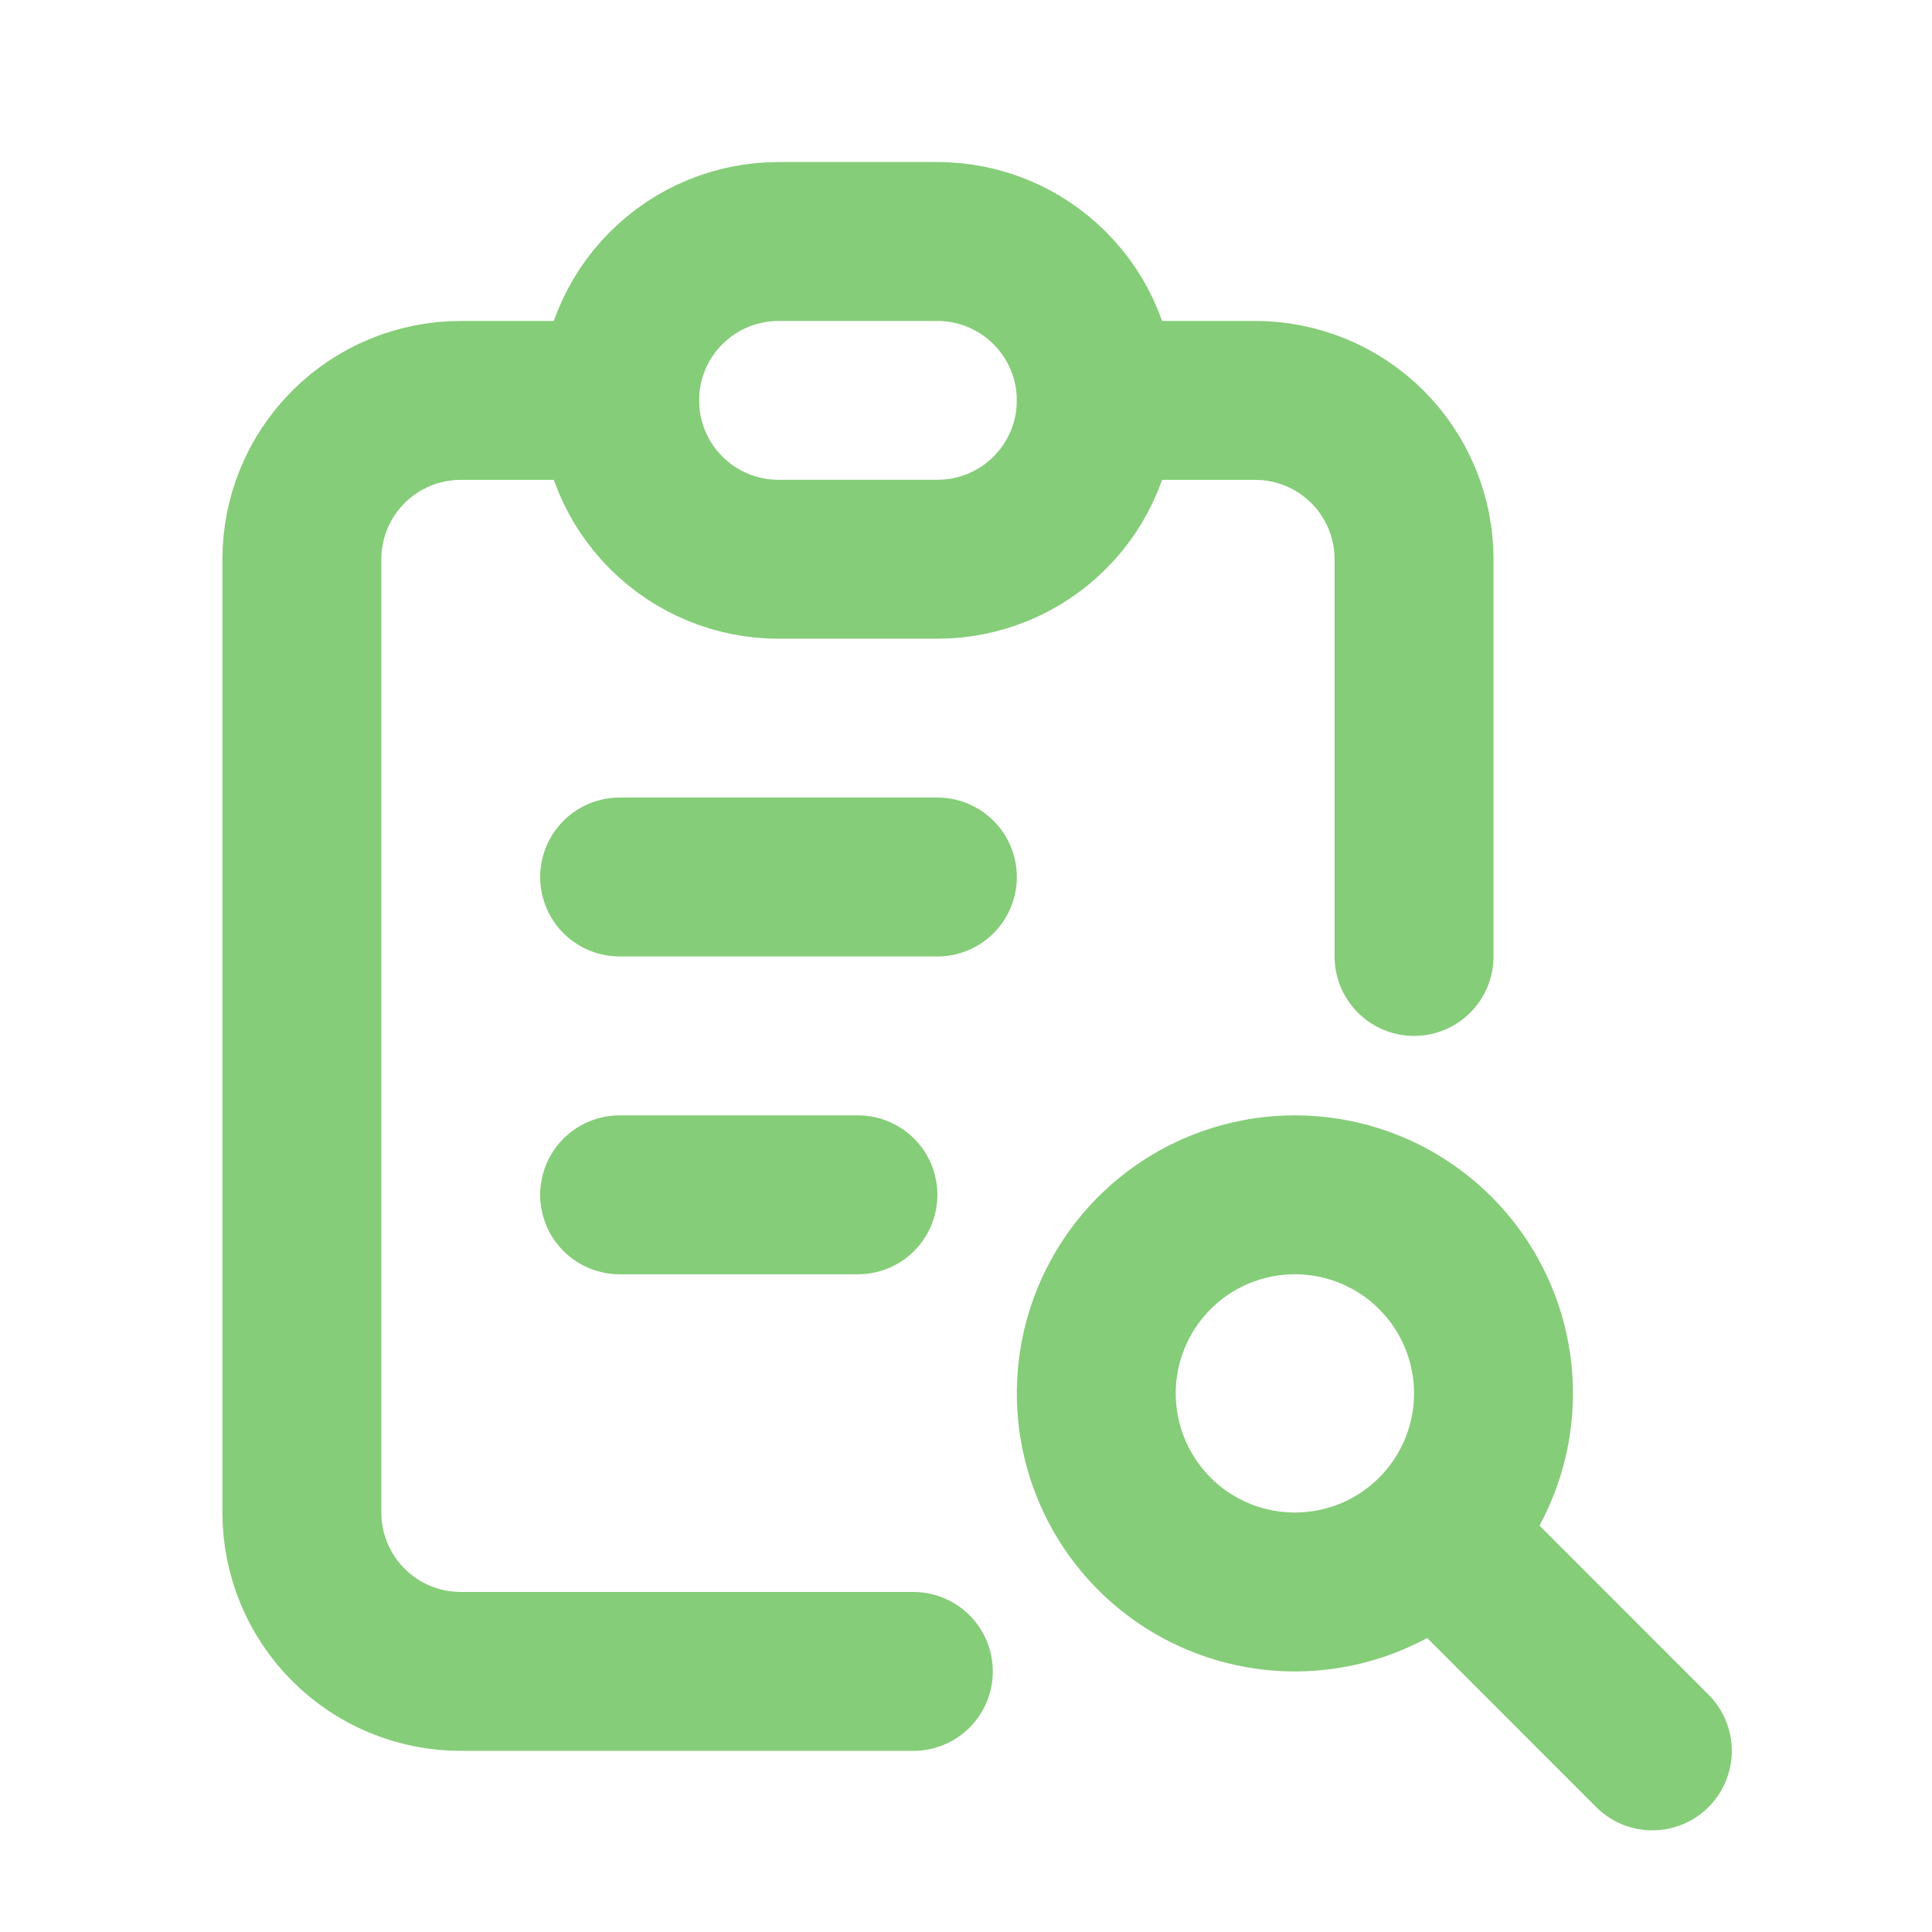
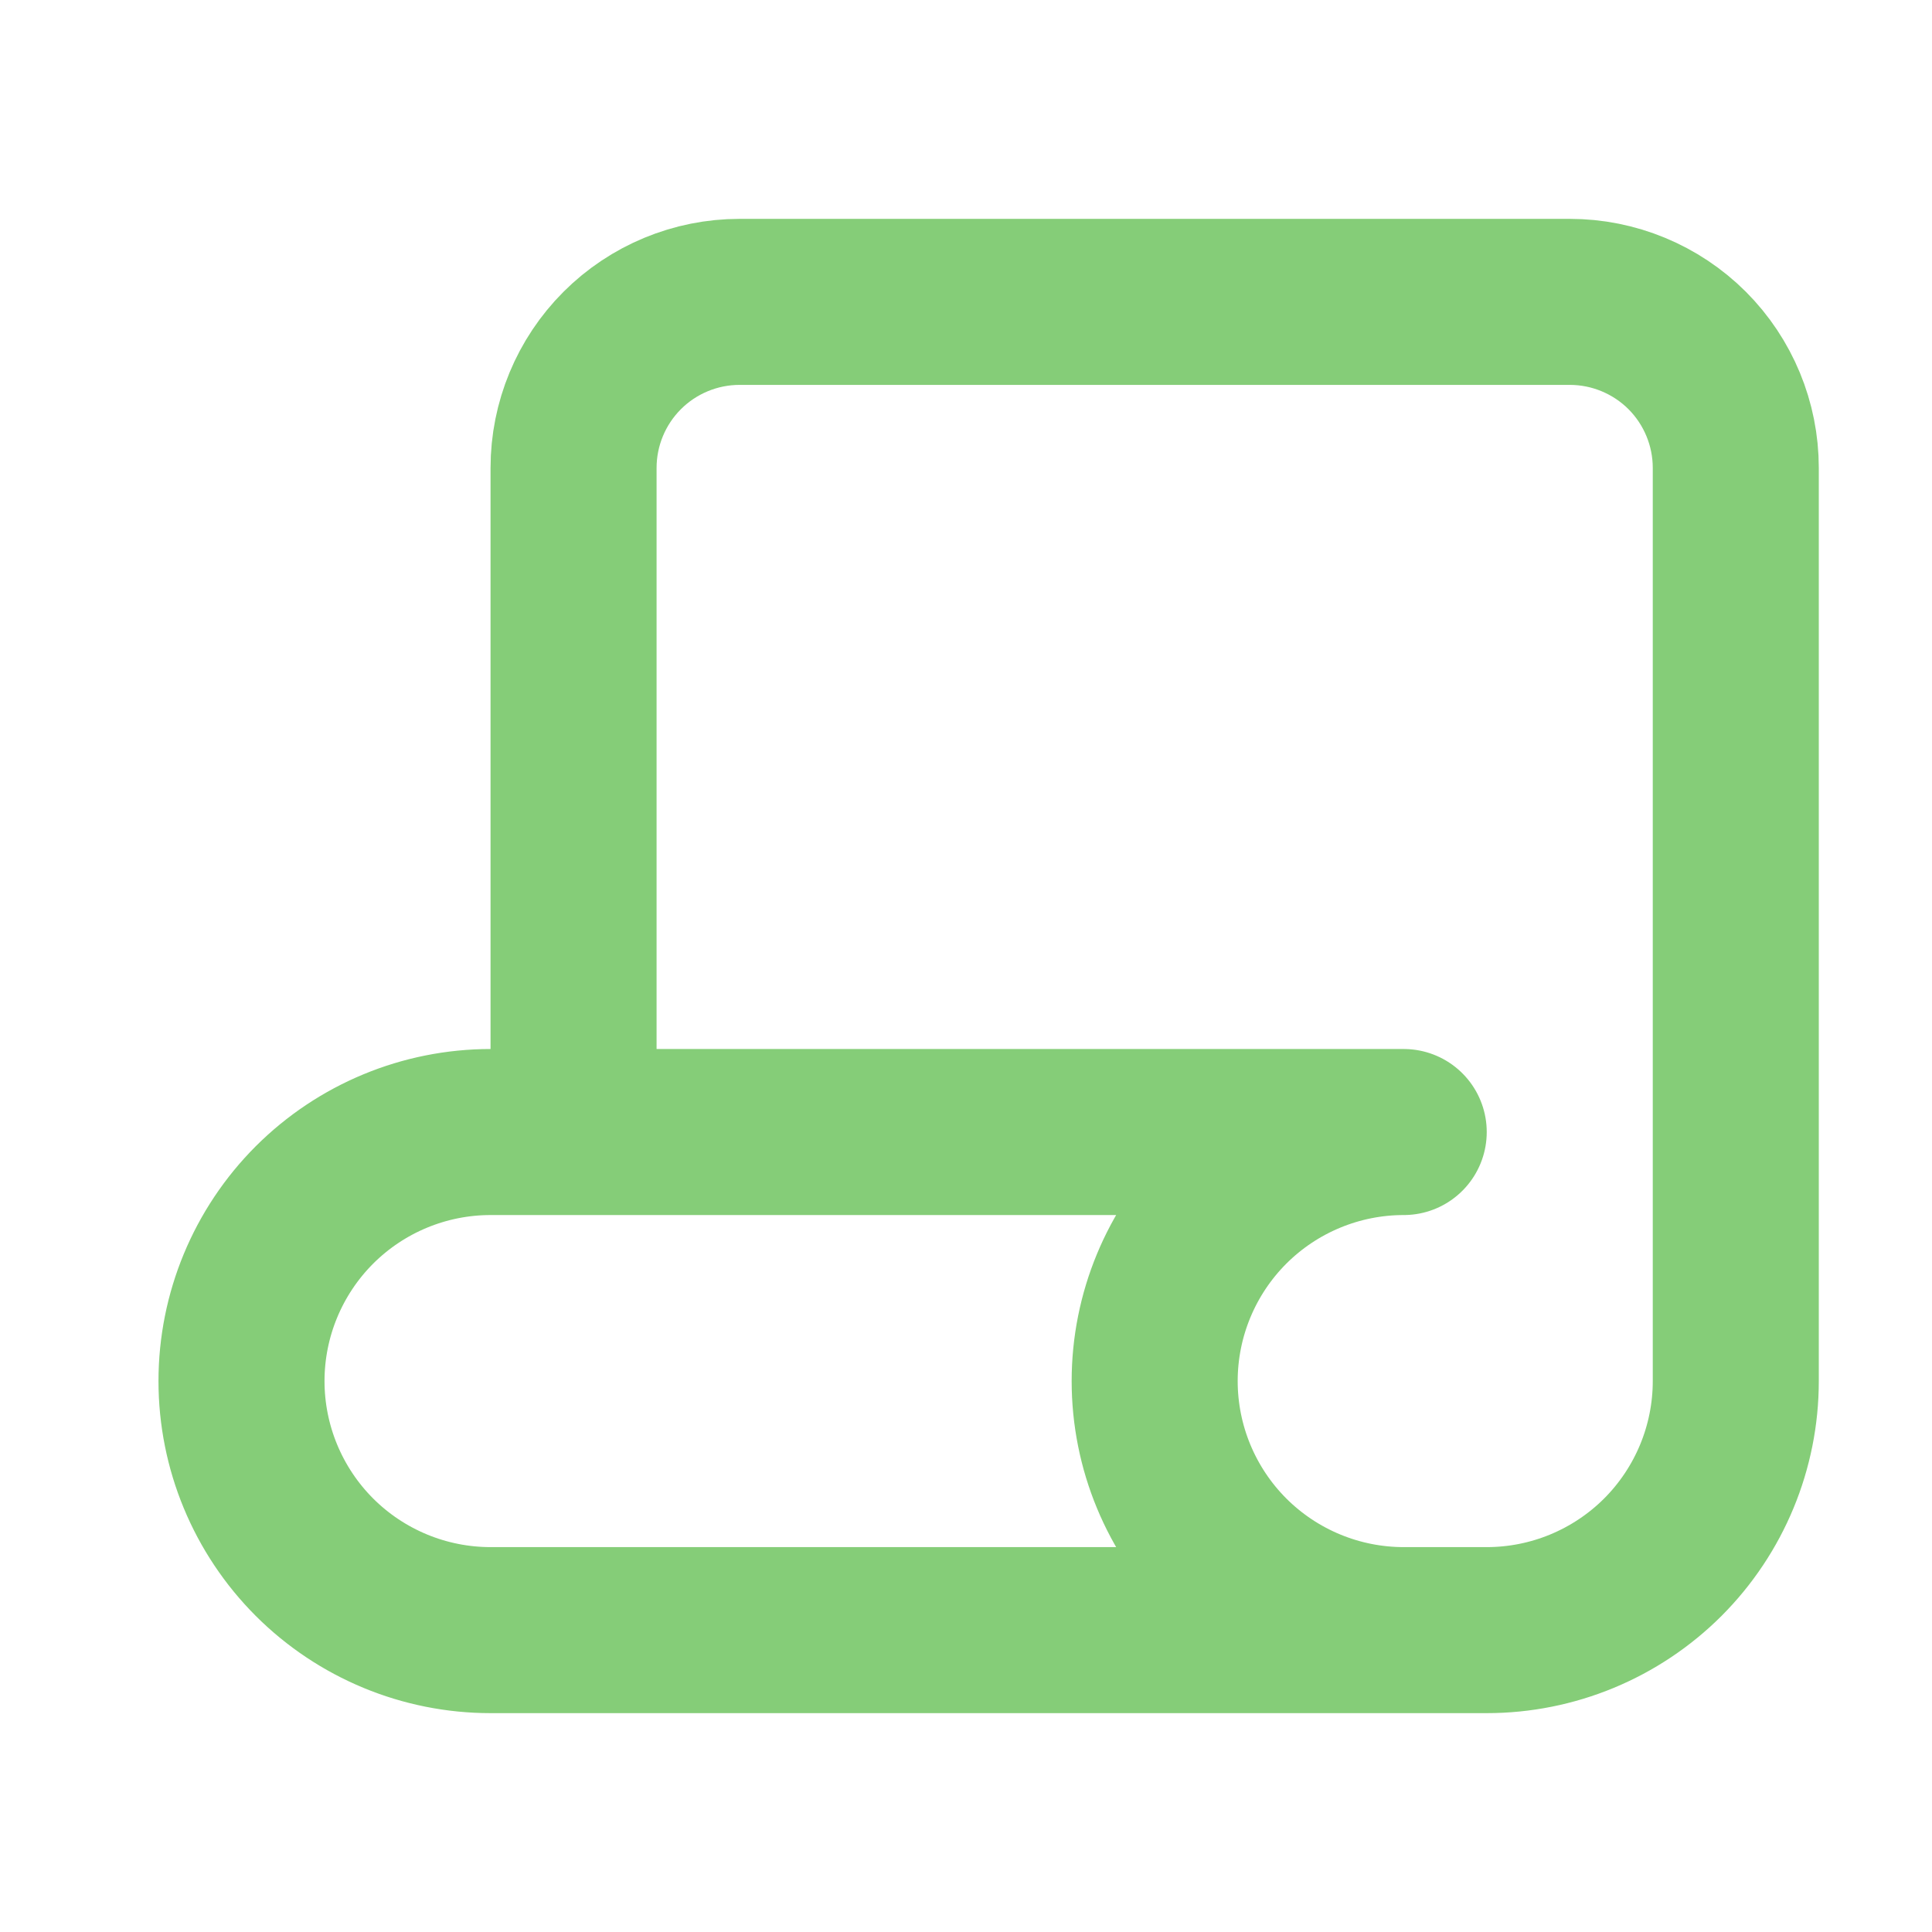
<svg xmlns="http://www.w3.org/2000/svg" width="32" height="32" viewBox="0 0 32 32" fill="none">
-   <path d="M10.263 6.632H7.632C6.934 6.632 6.264 6.909 5.771 7.402C5.277 7.896 5 8.565 5 9.263V25.053C5 25.751 5.277 26.42 5.771 26.913C6.264 27.407 6.934 27.684 7.632 27.684H15.128" stroke="#85CD78" stroke-width="2.632" stroke-linecap="round" stroke-linejoin="round" />
-   <path d="M23.421 15.842V9.263C23.421 8.565 23.144 7.896 22.65 7.402C22.157 6.909 21.487 6.632 20.79 6.632H18.158" stroke="#85CD78" stroke-width="2.632" stroke-linecap="round" stroke-linejoin="round" />
-   <path d="M10.263 6.632C10.263 5.934 10.54 5.264 11.034 4.771C11.527 4.277 12.197 4 12.895 4H15.526C16.224 4 16.894 4.277 17.387 4.771C17.881 5.264 18.158 5.934 18.158 6.632C18.158 7.33 17.881 7.999 17.387 8.492C16.894 8.986 16.224 9.263 15.526 9.263H12.895C12.197 9.263 11.527 8.986 11.034 8.492C10.54 7.999 10.263 7.33 10.263 6.632Z" stroke="#85CD78" stroke-width="2.632" stroke-linecap="round" stroke-linejoin="round" />
-   <path d="M10.263 14.526H15.526" stroke="#85CD78" stroke-width="2.632" stroke-linecap="round" stroke-linejoin="round" />
-   <path d="M10.263 19.79H14.21" stroke="#85CD78" stroke-width="2.632" stroke-linecap="round" stroke-linejoin="round" />
-   <path d="M18.158 23.079C18.158 23.951 18.505 24.788 19.121 25.405C19.738 26.022 20.575 26.368 21.447 26.368C22.32 26.368 23.157 26.022 23.773 25.405C24.39 24.788 24.737 23.951 24.737 23.079C24.737 22.206 24.39 21.37 23.773 20.753C23.157 20.136 22.32 19.79 21.447 19.79C20.575 19.79 19.738 20.136 19.121 20.753C18.505 21.37 18.158 22.206 18.158 23.079Z" stroke="#85CD78" stroke-width="2.632" stroke-linecap="round" stroke-linejoin="round" />
-   <path d="M24.079 25.71L27.368 29" stroke="#85CD78" stroke-width="2.632" stroke-linecap="round" stroke-linejoin="round" />
+   <path d="M23.25 27H8.125C7.031 27 5.982 26.565 5.208 25.792C4.435 25.018 4 23.969 4 22.875C4 21.781 4.435 20.732 5.208 19.958C5.982 19.185 7.031 18.75 8.125 18.75H23.25C22.156 18.75 21.107 19.185 20.333 19.958C19.56 20.732 19.125 21.781 19.125 22.875C19.125 23.969 19.56 25.018 20.333 25.792C21.107 26.565 22.156 27 23.25 27ZM23.25 27H24.625C25.719 27 26.768 26.565 27.542 25.792C28.315 25.018 28.75 23.969 28.75 22.875V7.75C28.75 7.021 28.46 6.321 27.945 5.805C27.429 5.29 26.729 5 26 5H12.25C11.521 5 10.821 5.29 10.306 5.805C9.79 6.321 9.5 7.021 9.5 7.75V18.75" stroke="#85CD78" stroke-width="2.75" stroke-linecap="round" stroke-linejoin="round" />
</svg>
